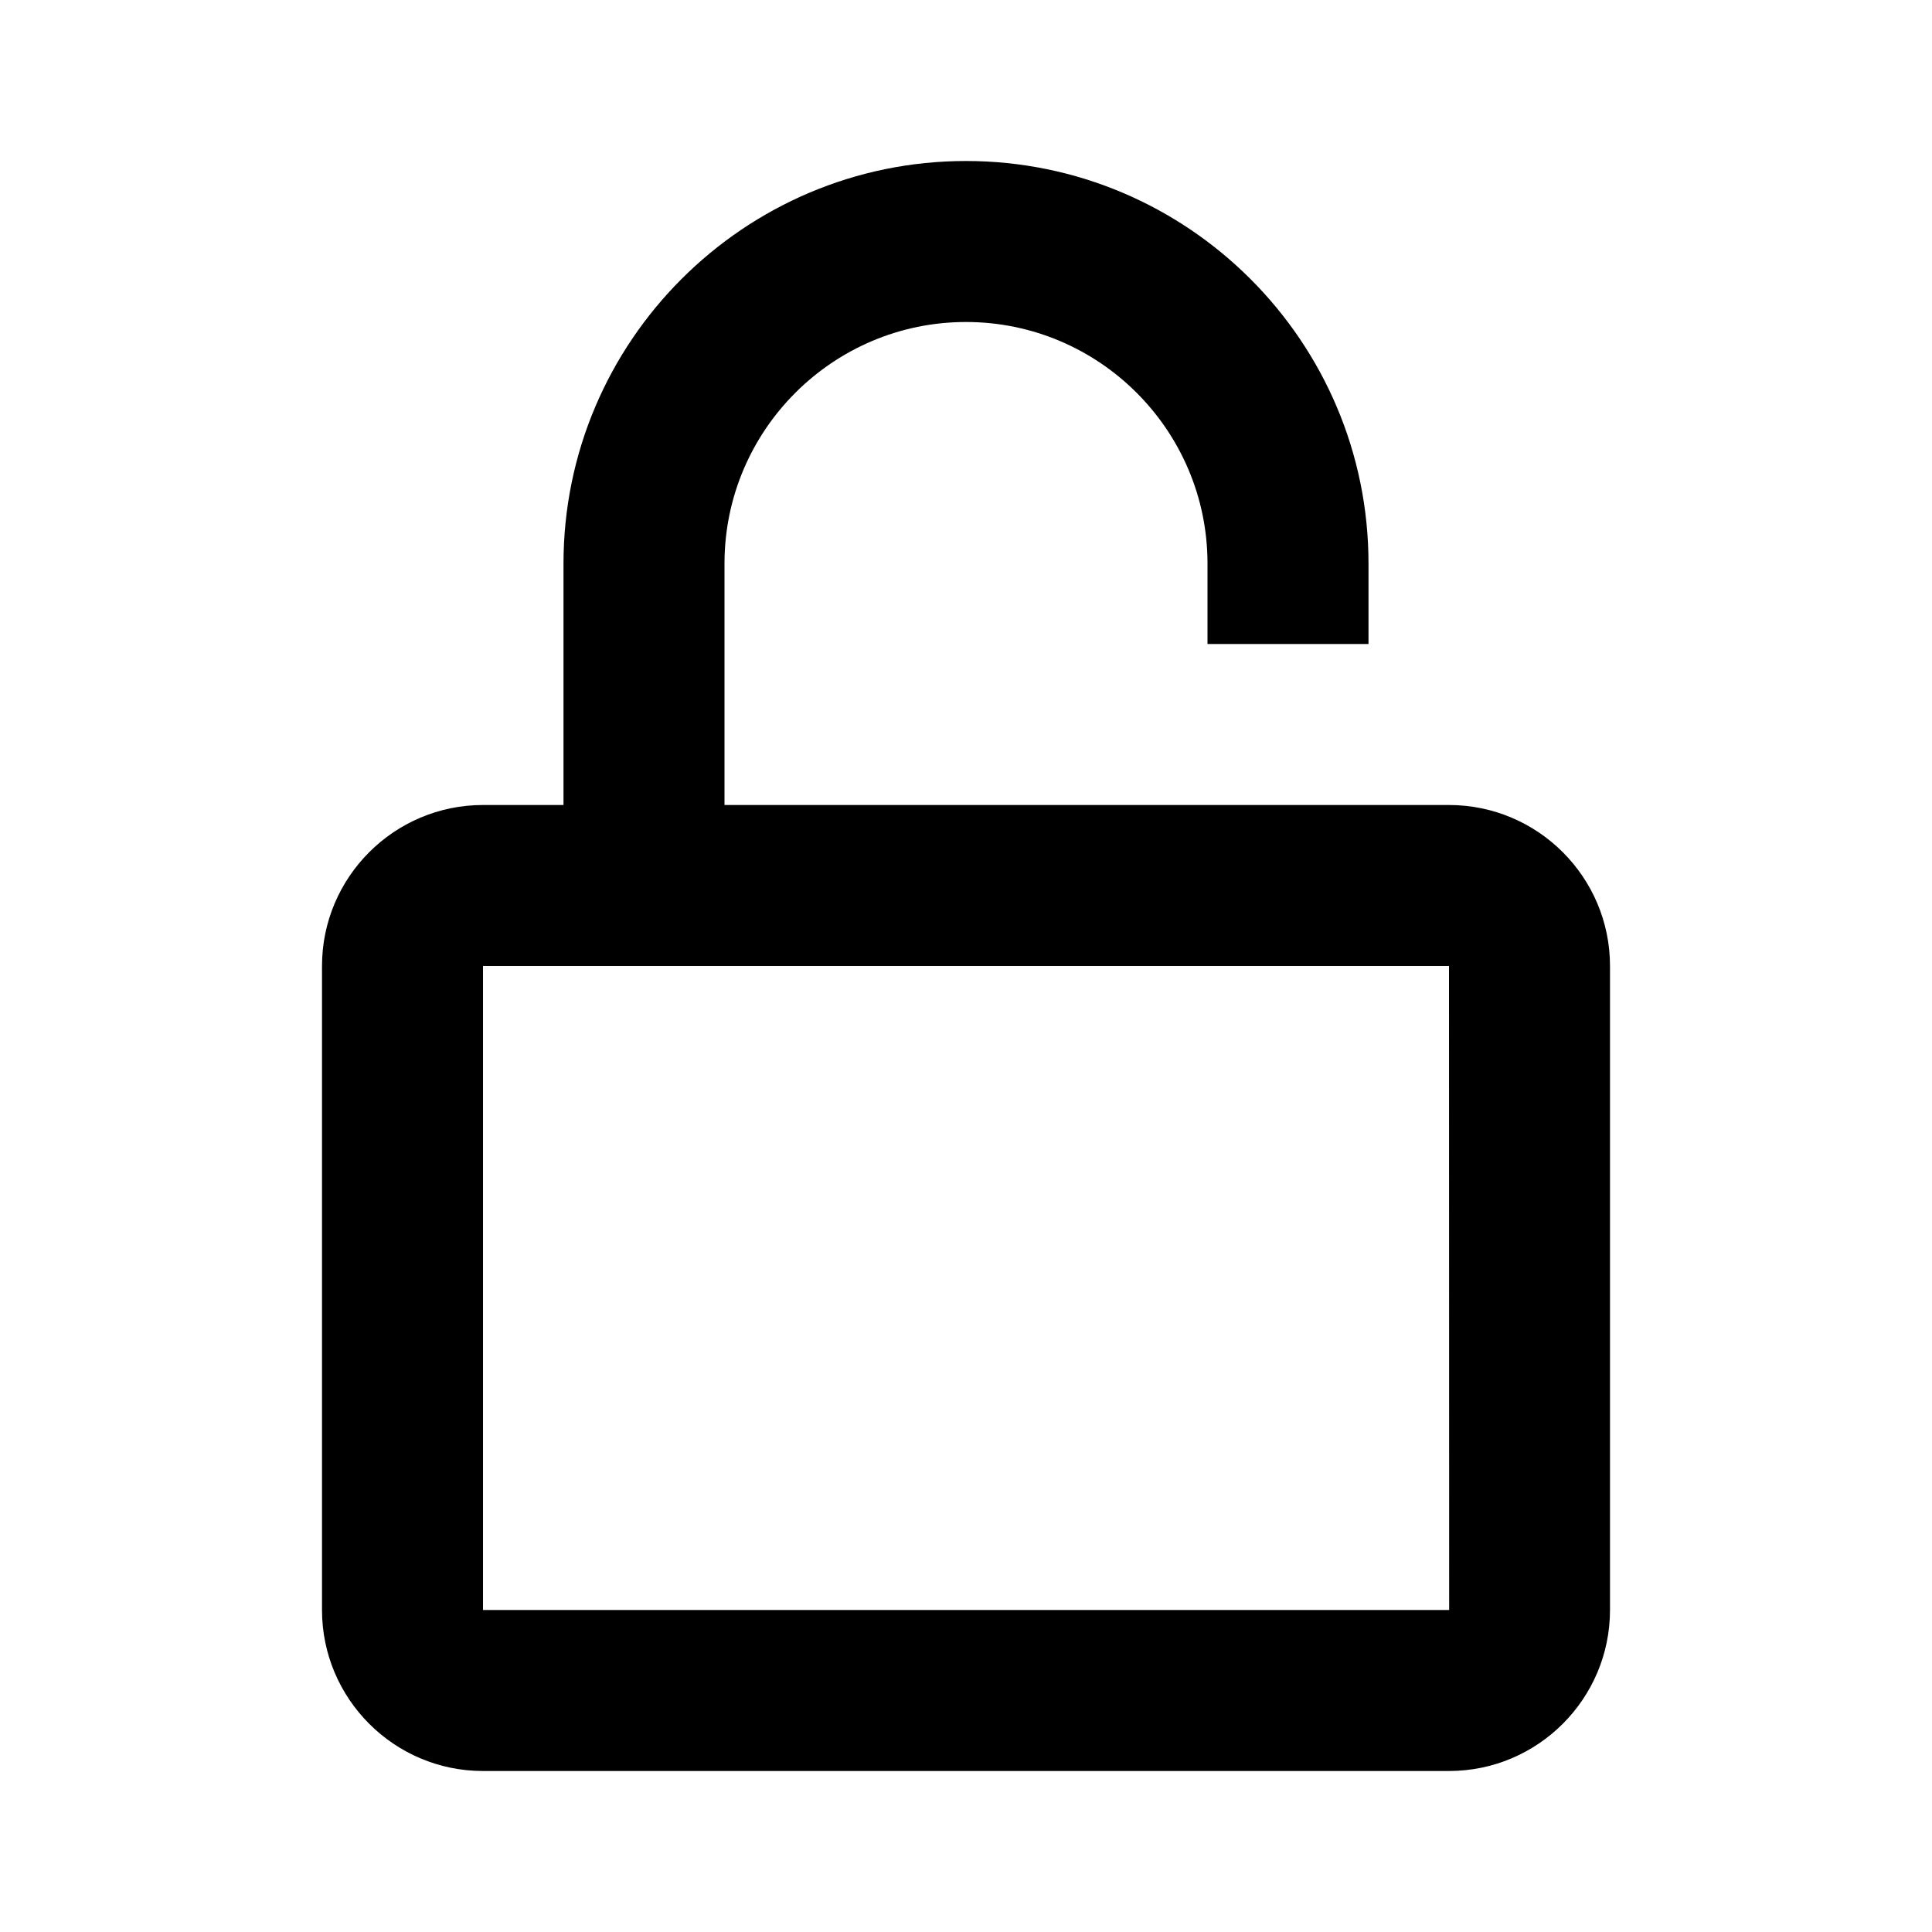
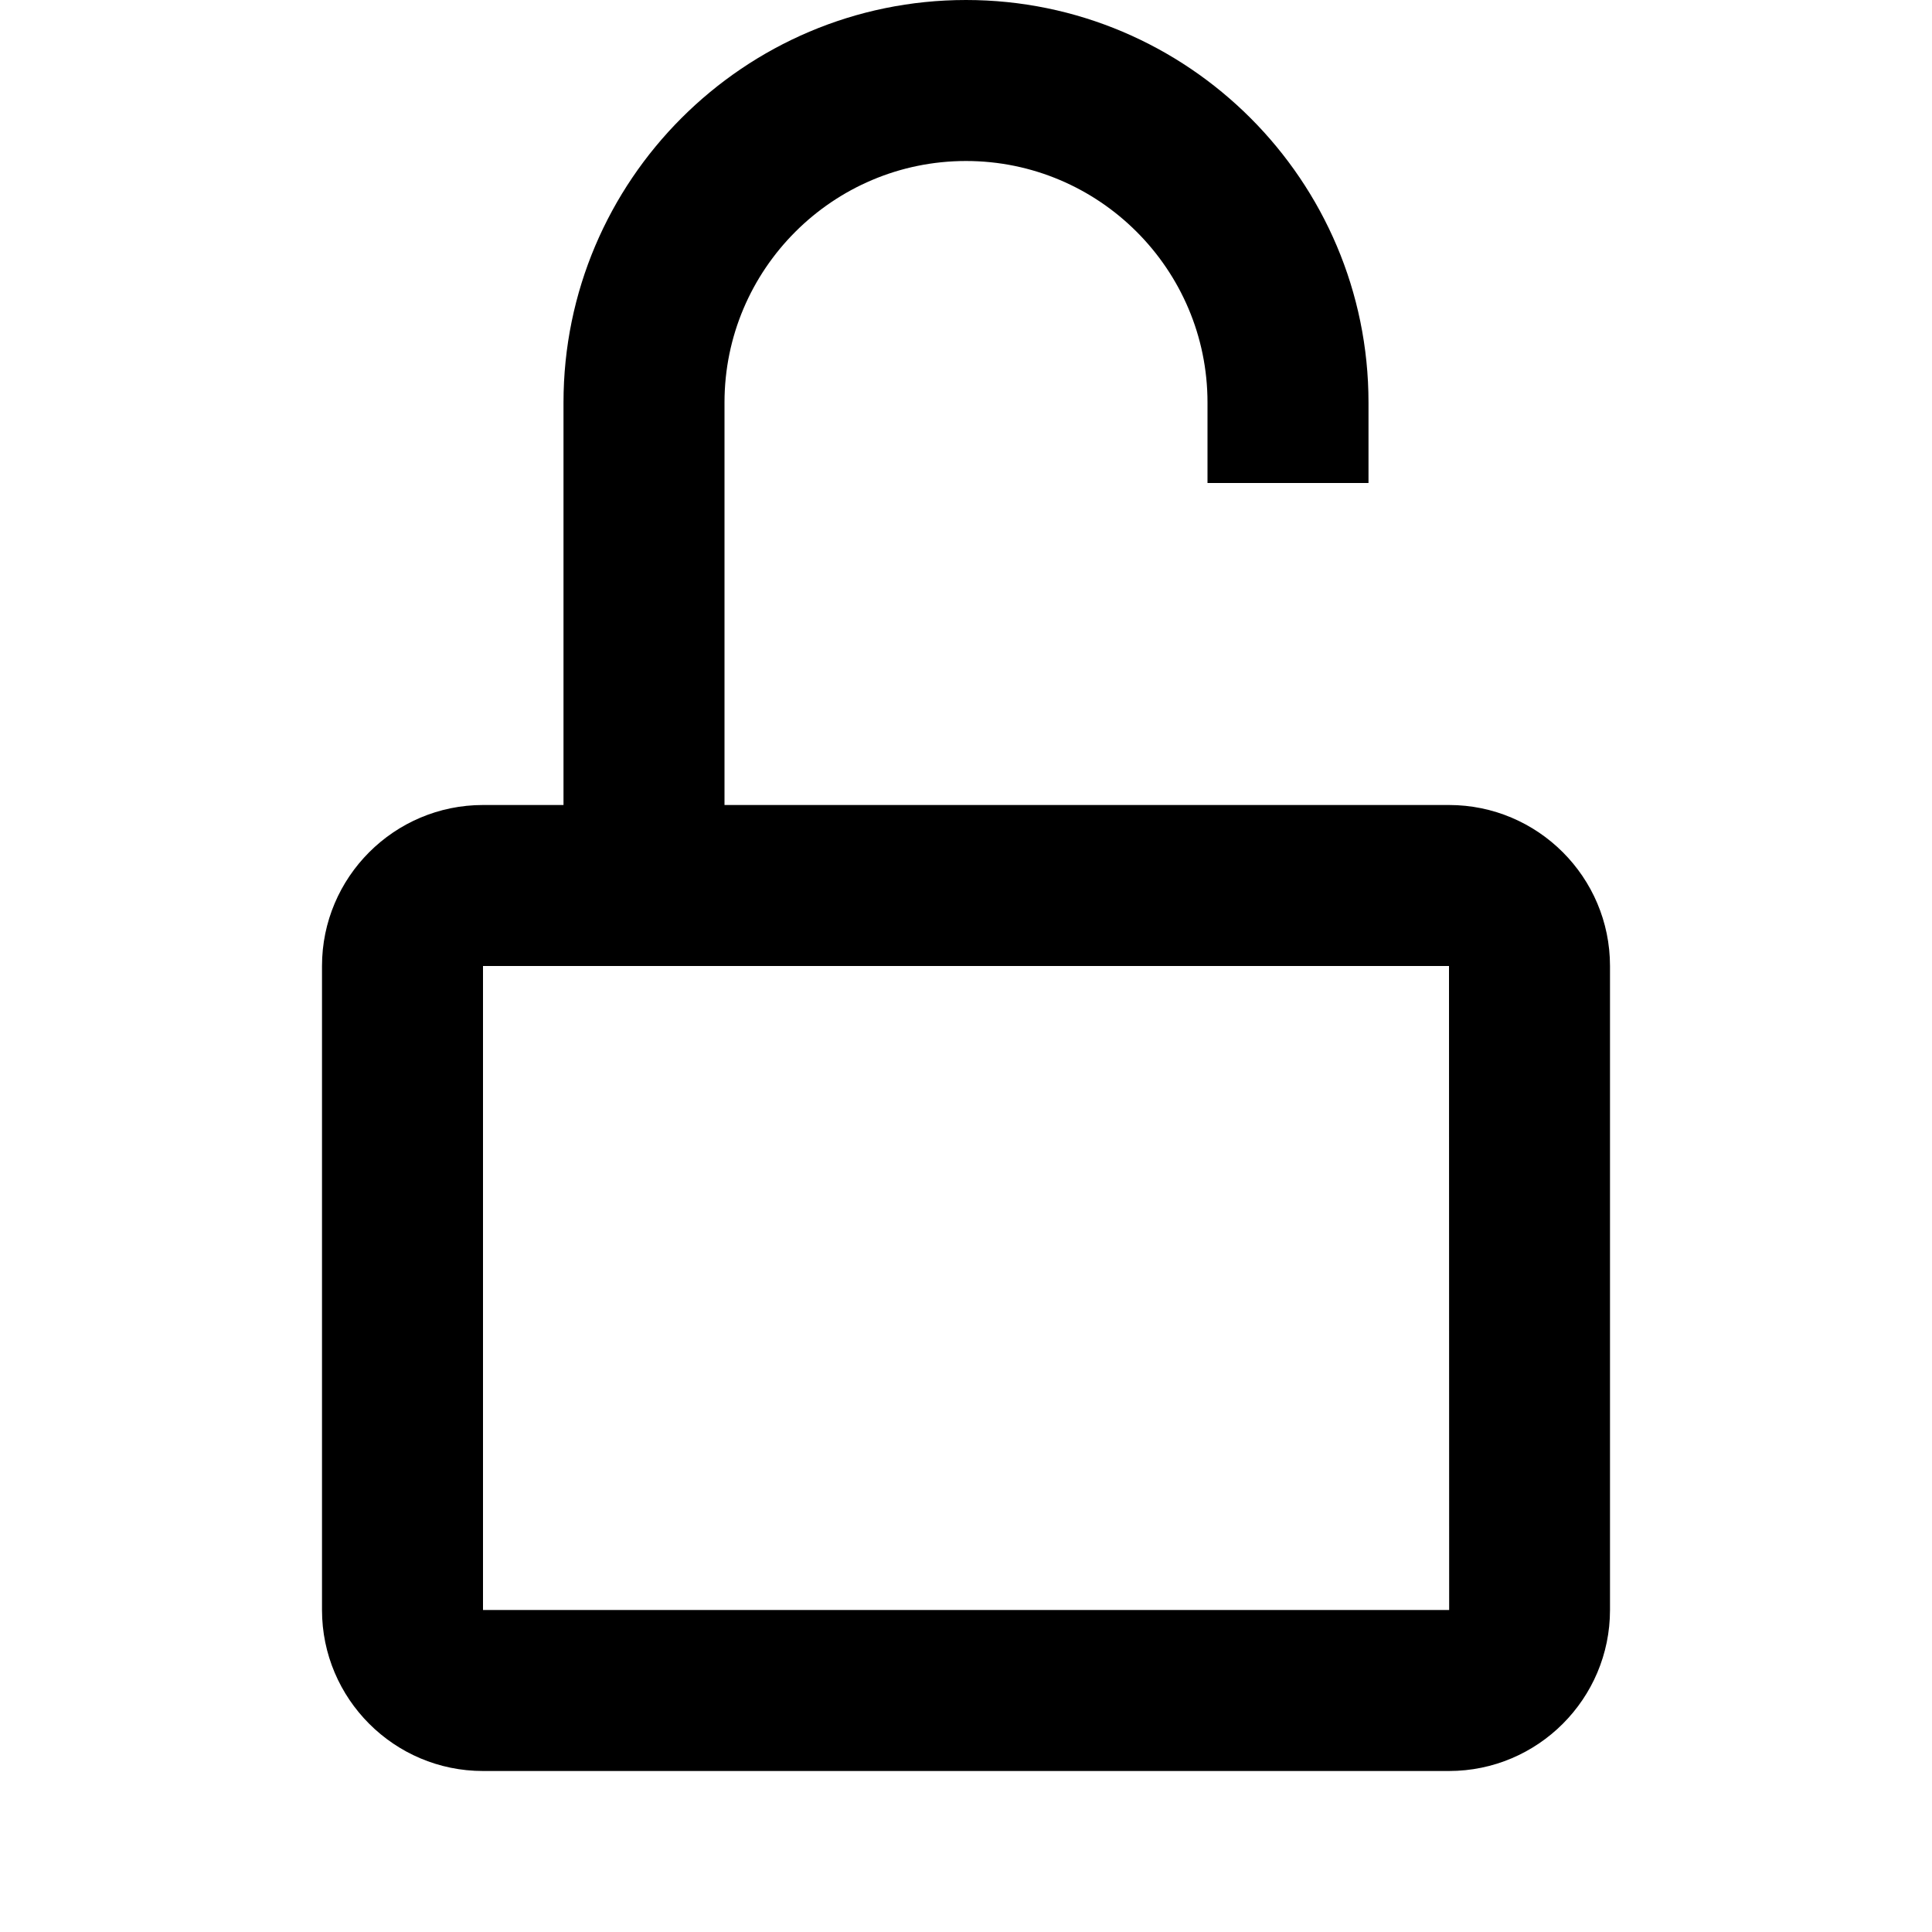
- <svg xmlns="http://www.w3.org/2000/svg" width="24" height="24" fill="currentColor" viewBox="0 0 24 24">
-   <path d="M17 8V7c0-2.757-2.243-5-5-5S7 4.243 7 7v3H6c-1.103 0-2 .897-2 2v8c0 1.103.897 2 2 2h12c1.103 0 2-.897 2-2v-8c0-1.103-.897-2-2-2H9V7c0-1.654 1.346-3 3-3s3 1.346 3 3v1h2zm1 4l.002 8H6v-8h12z" />
+ <svg xmlns="http://www.w3.org/2000/svg" width="24" height="24" viewBox="0 0 24 24" fill="currentColor">
+   <path d="M17 6V5C17 2.243 14.757 0 12 0C9.243 0 7 2.243 7 5V10H6C4.897 10 4 10.897 4 12V20C4 21.103 4.897 22 6 22H18C19.103 22 20 21.103 20 20V12C20 10.897 19.103 10 18 10H9V5C9 3.346 10.346 2 12 2C13.654 2 15 3.346 15 5V6H17ZM18 12L18.002 20H6V12H18Z" />
</svg>
